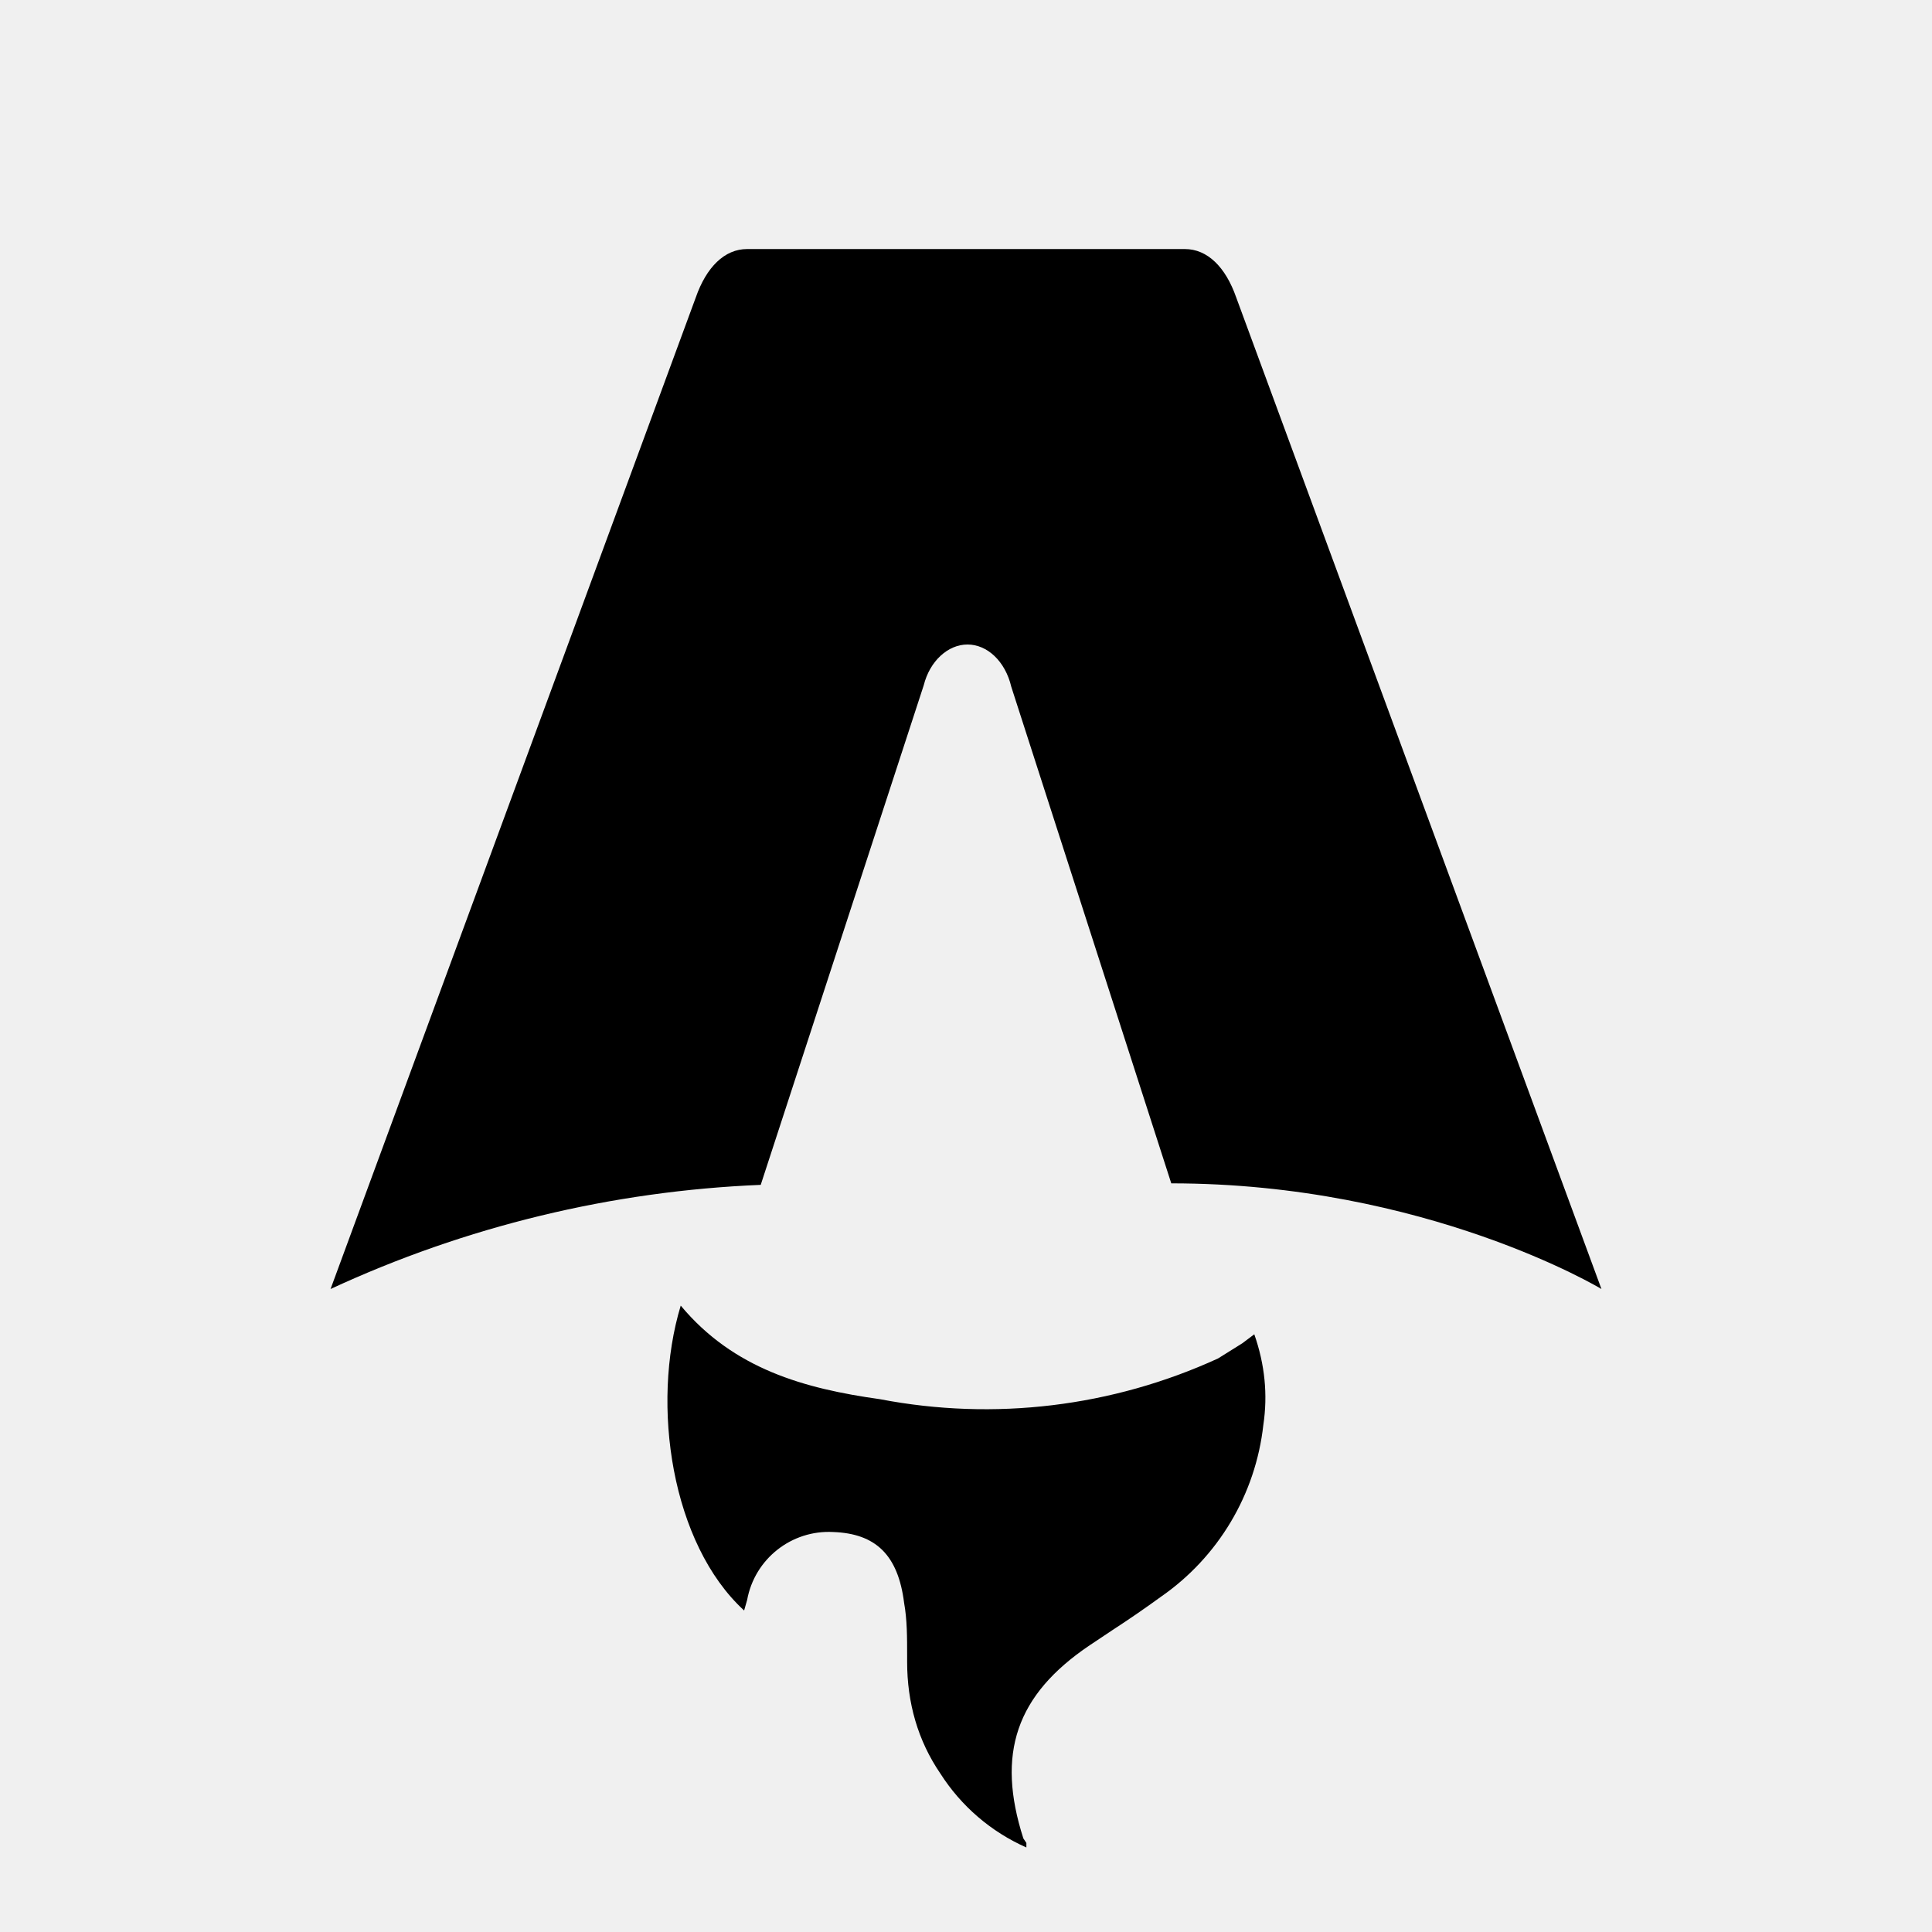
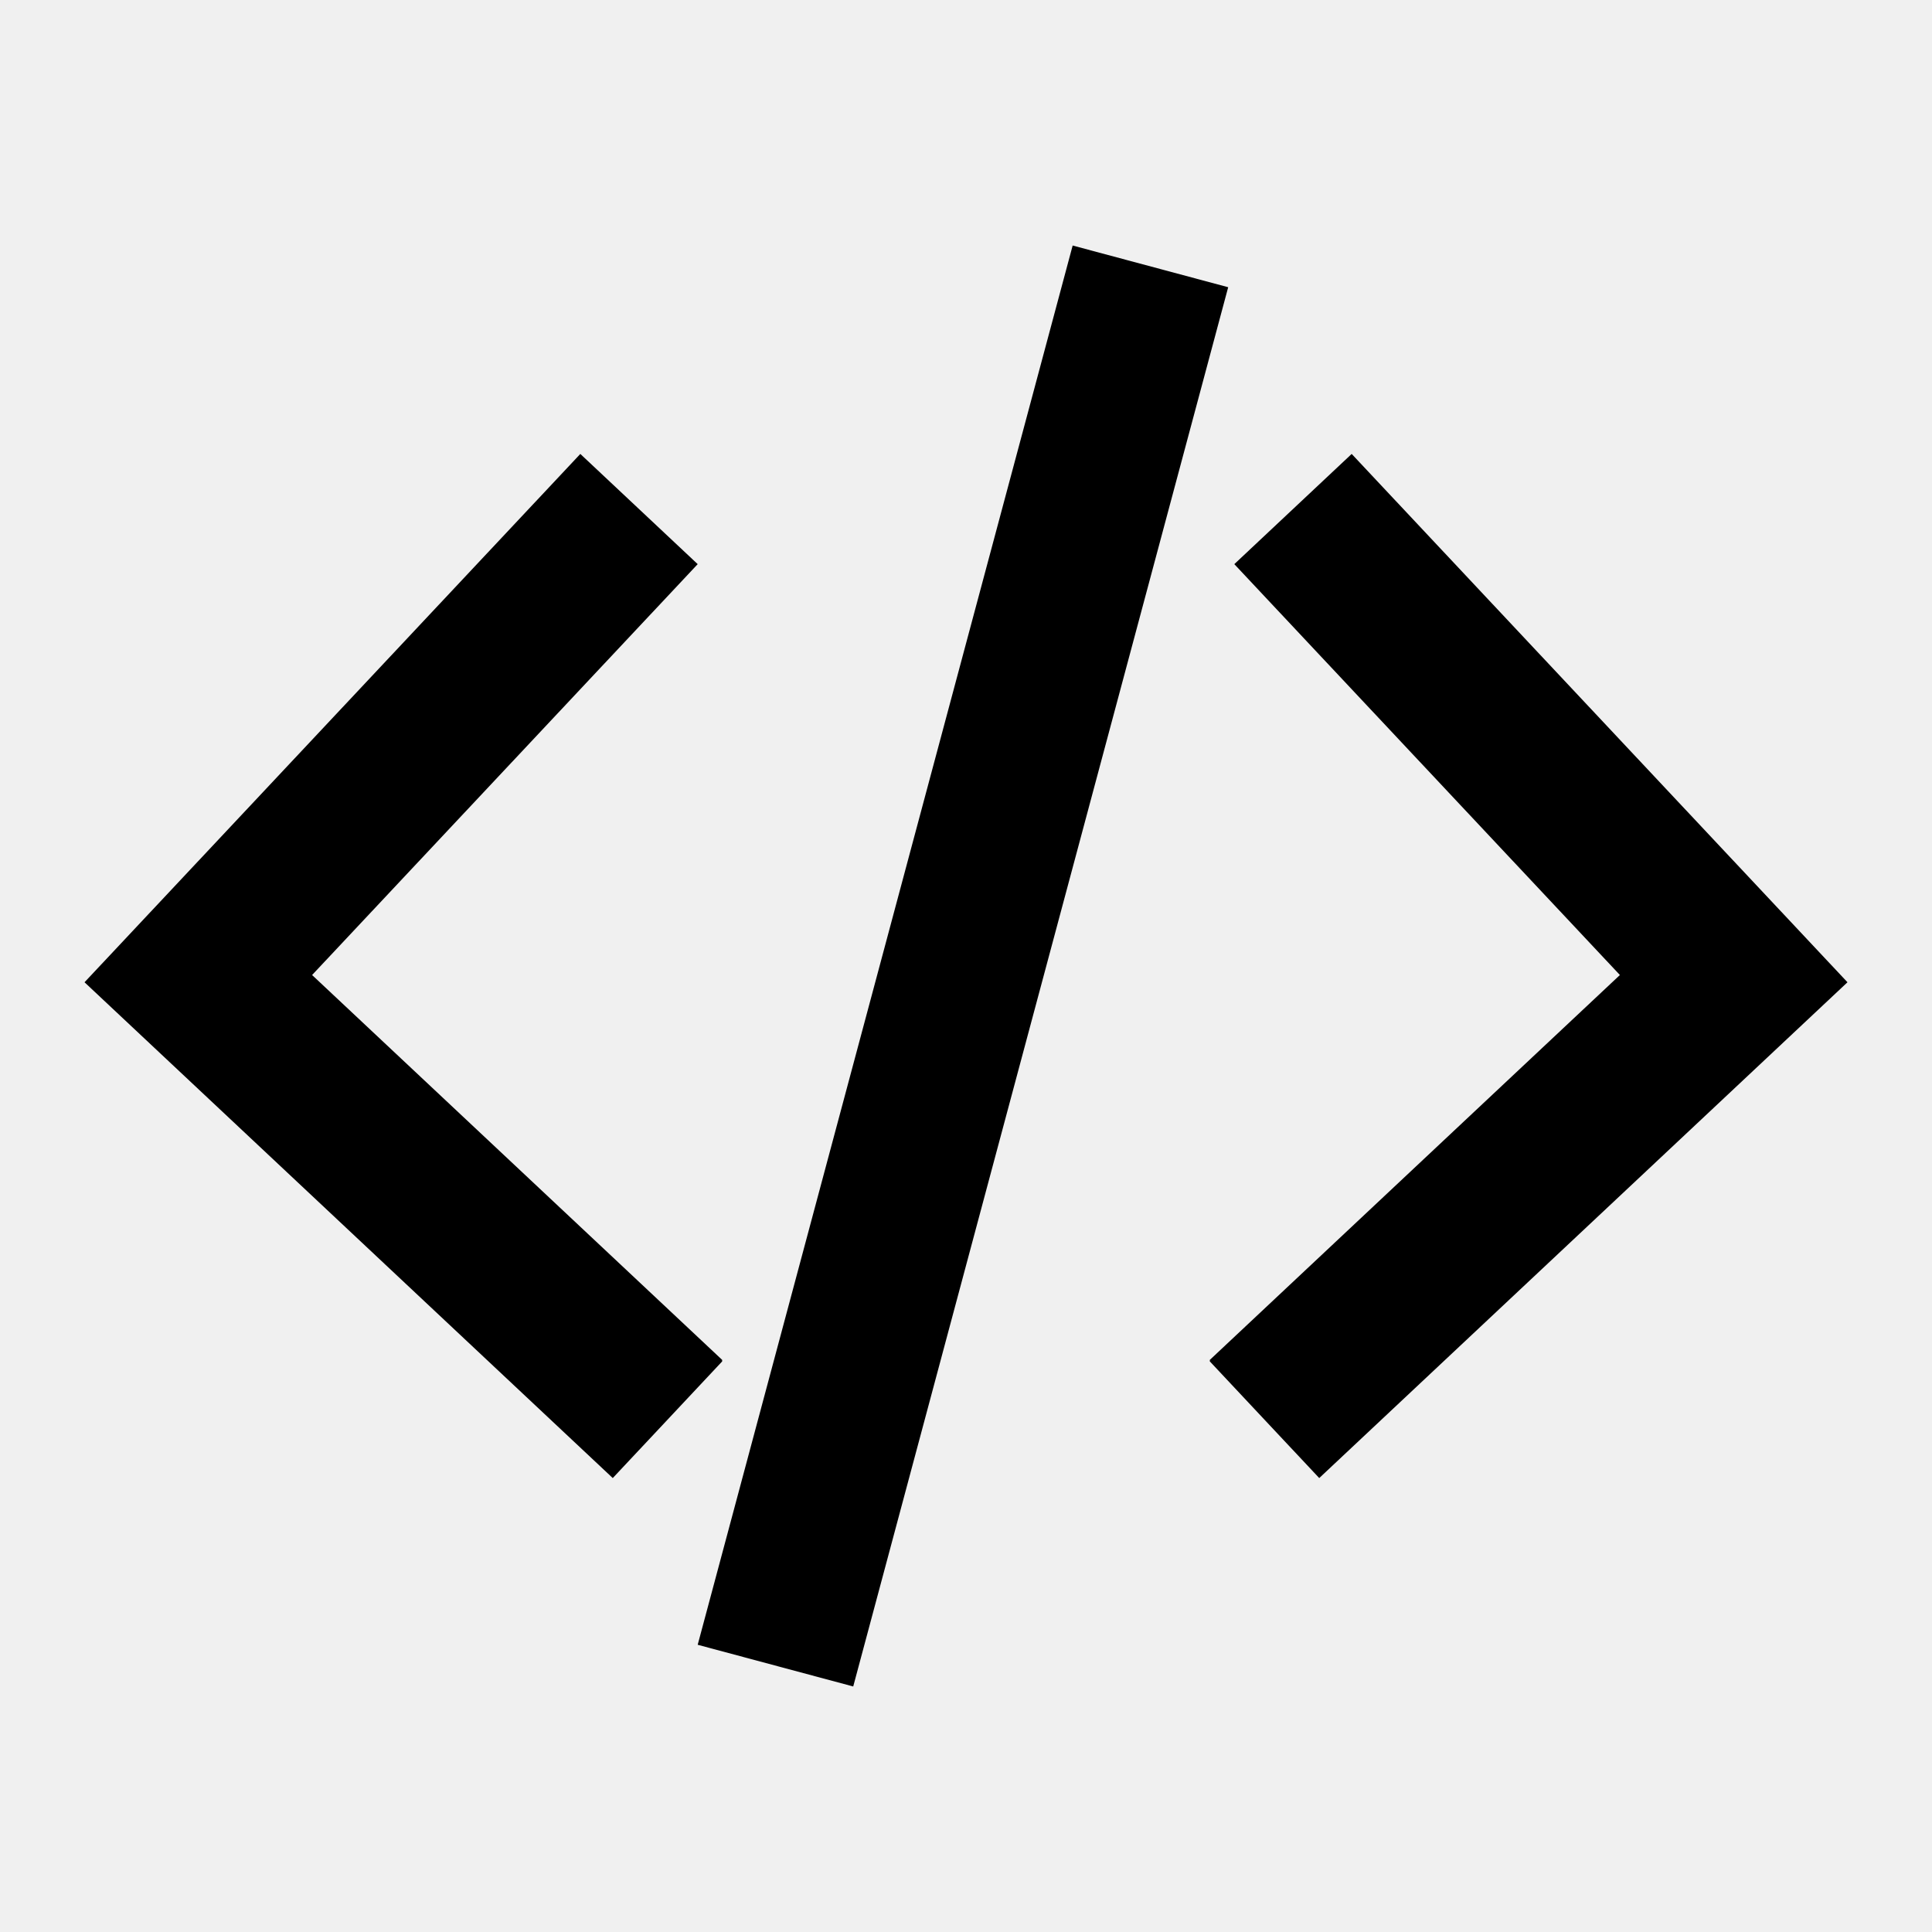
- <svg xmlns="http://www.w3.org/2000/svg" fill="none" viewBox="0 0 128 128">
-   <path d="M50.4 78.5a75.1 75.1 0 0 0-28.5 6.9l24.2-65.7c.7-2 1.9-3.2 3.4-3.2h29c1.5 0 2.7 1.2 3.4 3.2l24.2 65.7s-11.6-7-28.5-7L67 45.5c-.4-1.7-1.6-2.8-2.9-2.8-1.3 0-2.5 1.1-2.9 2.7L50.4 78.5Zm-1.1 28.2Zm-4.2-20.2c-2 6.6-.6 15.8 4.2 20.2a17.5 17.5 0 0 1 .2-.7 5.5 5.5 0 0 1 5.7-4.5c2.8.1 4.3 1.5 4.7 4.7.2 1.1.2 2.3.2 3.5v.4c0 2.7.7 5.2 2.2 7.4a13 13 0 0 0 5.7 4.9v-.3l-.2-.3c-1.8-5.6-.5-9.5 4.4-12.8l1.5-1a73 73 0 0 0 3.2-2.2 16 16 0 0 0 6.8-11.4c.3-2 .1-4-.6-6l-.8.6-1.6 1a37 37 0 0 1-22.4 2.7c-5-.7-9.7-2-13.2-6.2Z" />
-   <style>
-         path { fill: #000; }
-         @media (prefers-color-scheme: dark) {
-             path { fill: #FFF; }
-         }
-     </style>
+ <svg xmlns="http://www.w3.org/2000/svg" width="24" height="24" viewBox="0 0 24 24" fill="currentColor">
+   <path d="M13.325 3.05L8.667 20.432L10.599 20.95L15.257 3.568L13.325 3.05Z" fill="currentColor" />
+   <path d="M7.612 18.361L8.971 16.912L8.971 16.893L3.877 12.112L8.667 7.008L7.209 5.639L1.05 12.202L7.612 18.361Z" fill="currentColor" />
+   <path d="M16.388 18.361L15.029 16.912L15.029 16.893L20.123 12.112L15.333 7.008L16.791 5.639L22.95 12.202L16.388 18.361Z" fill="currentColor" />
</svg>
